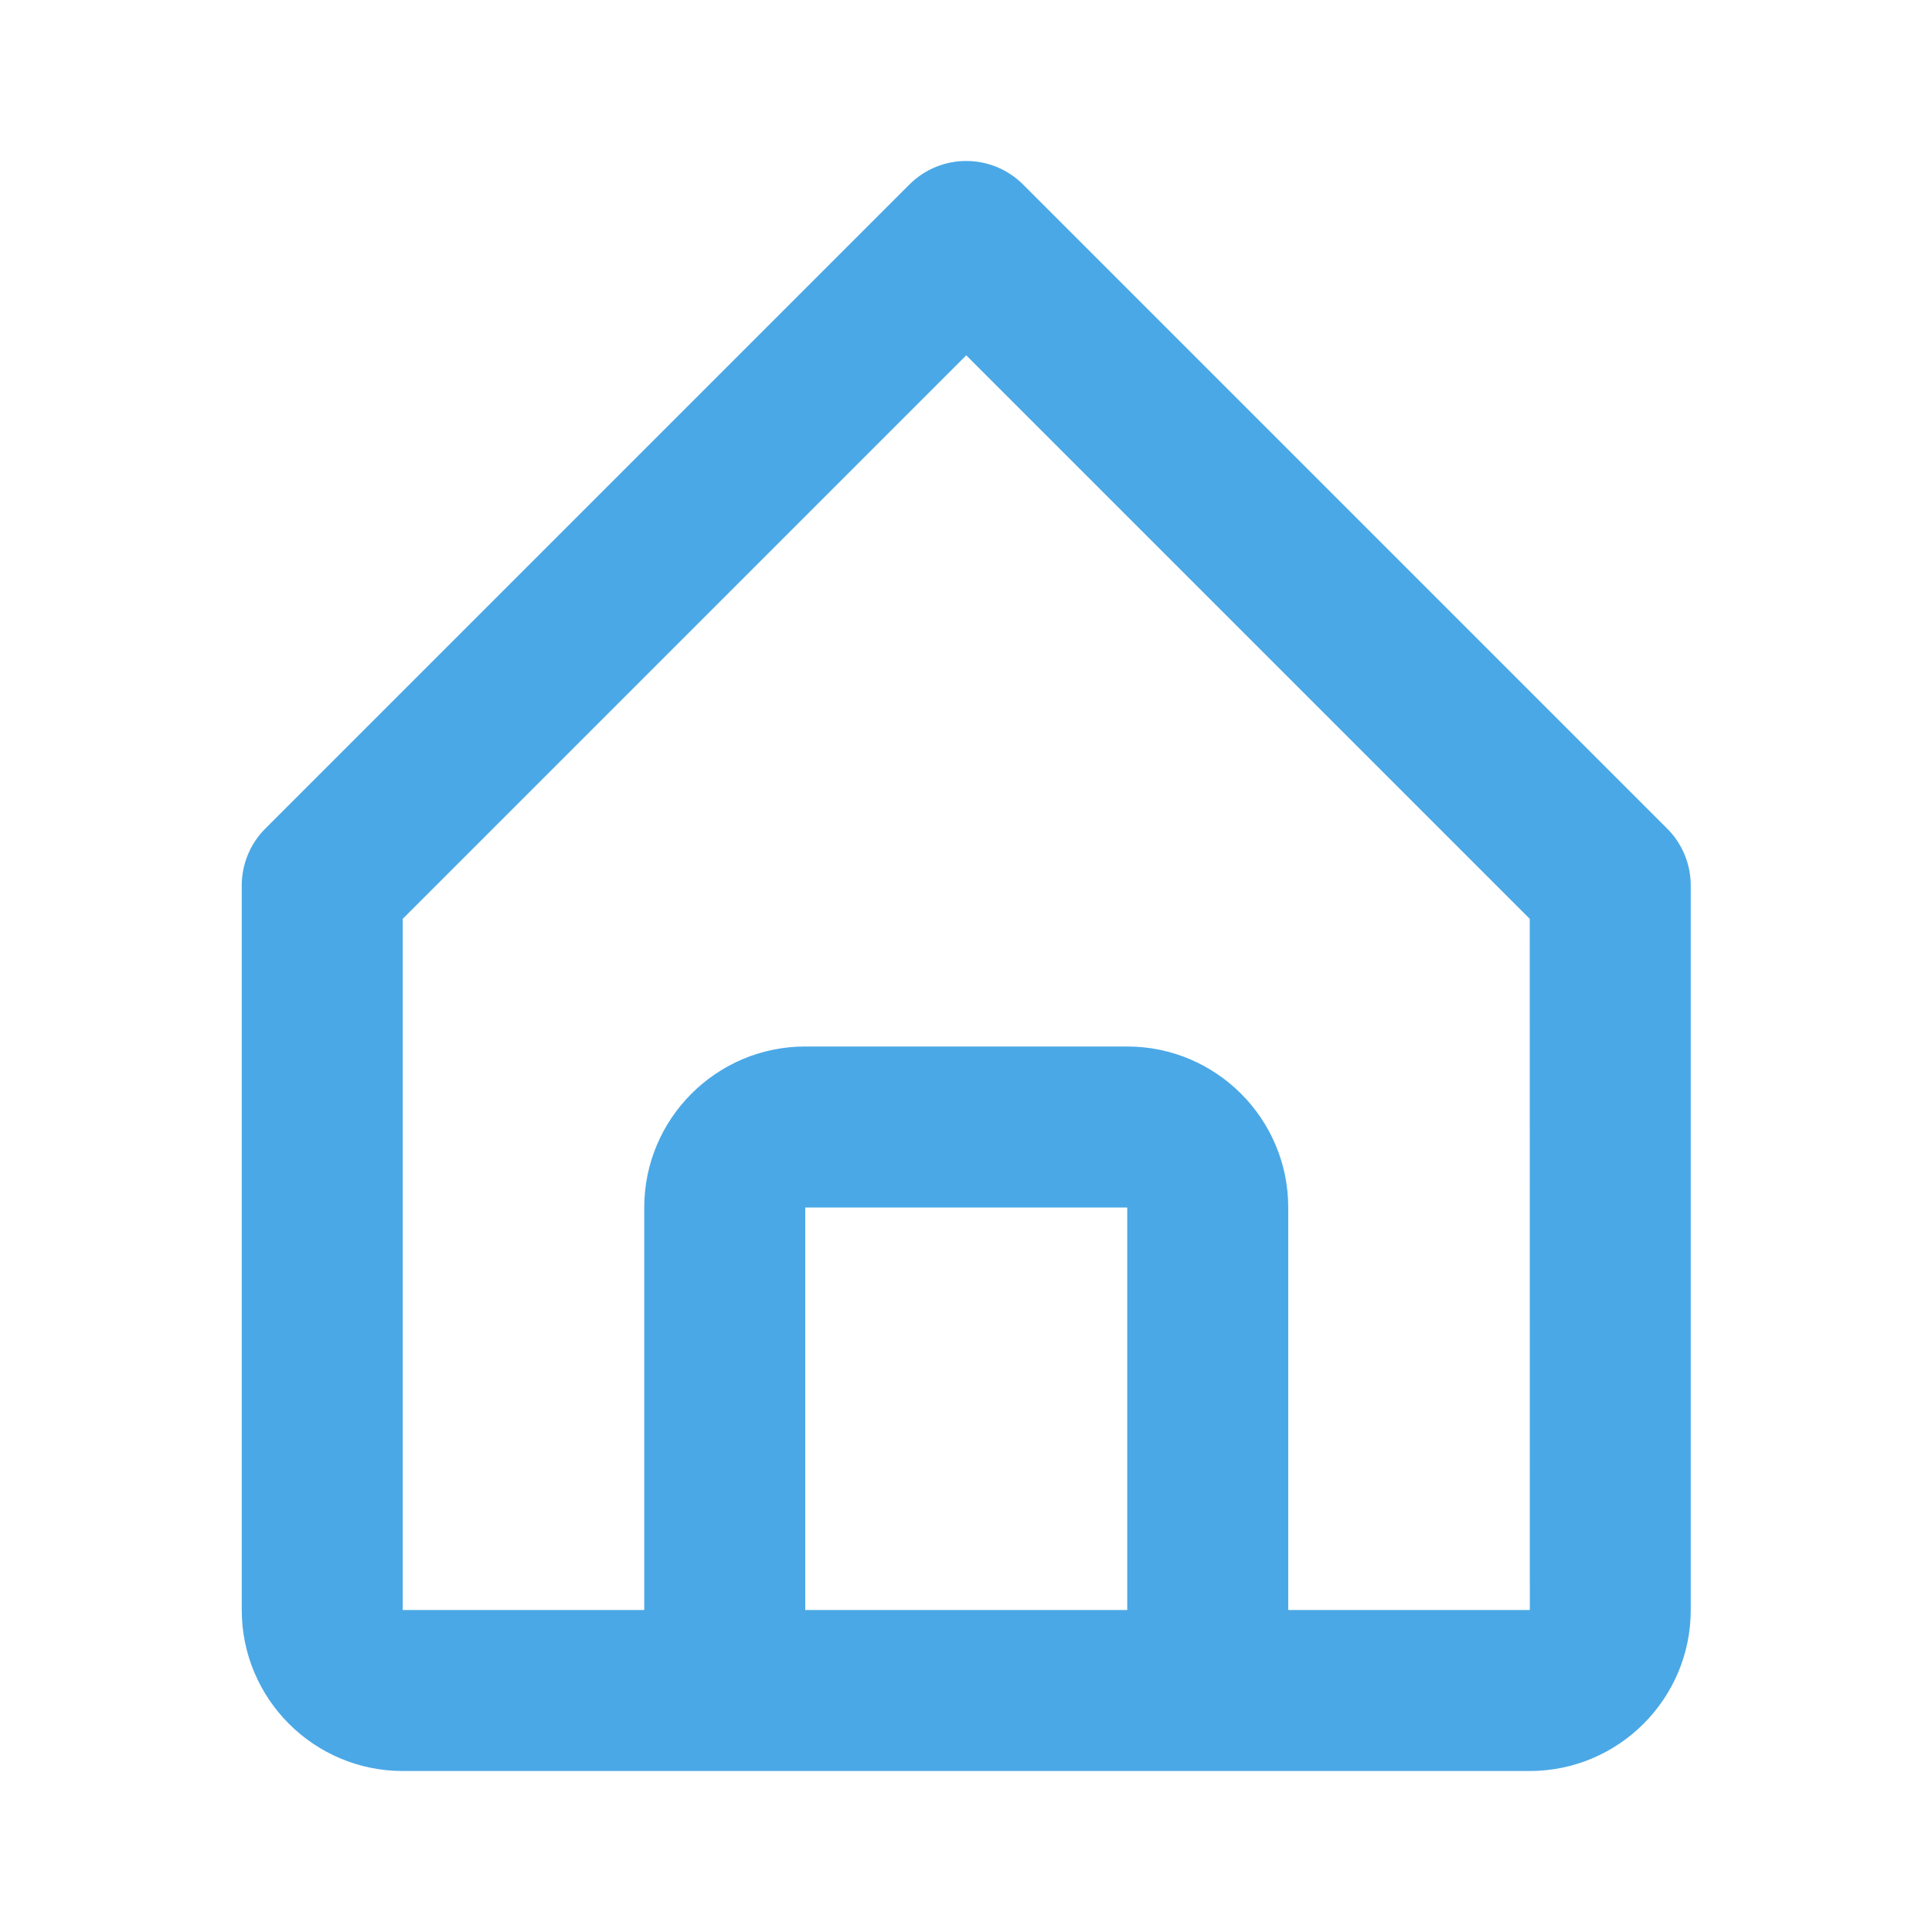
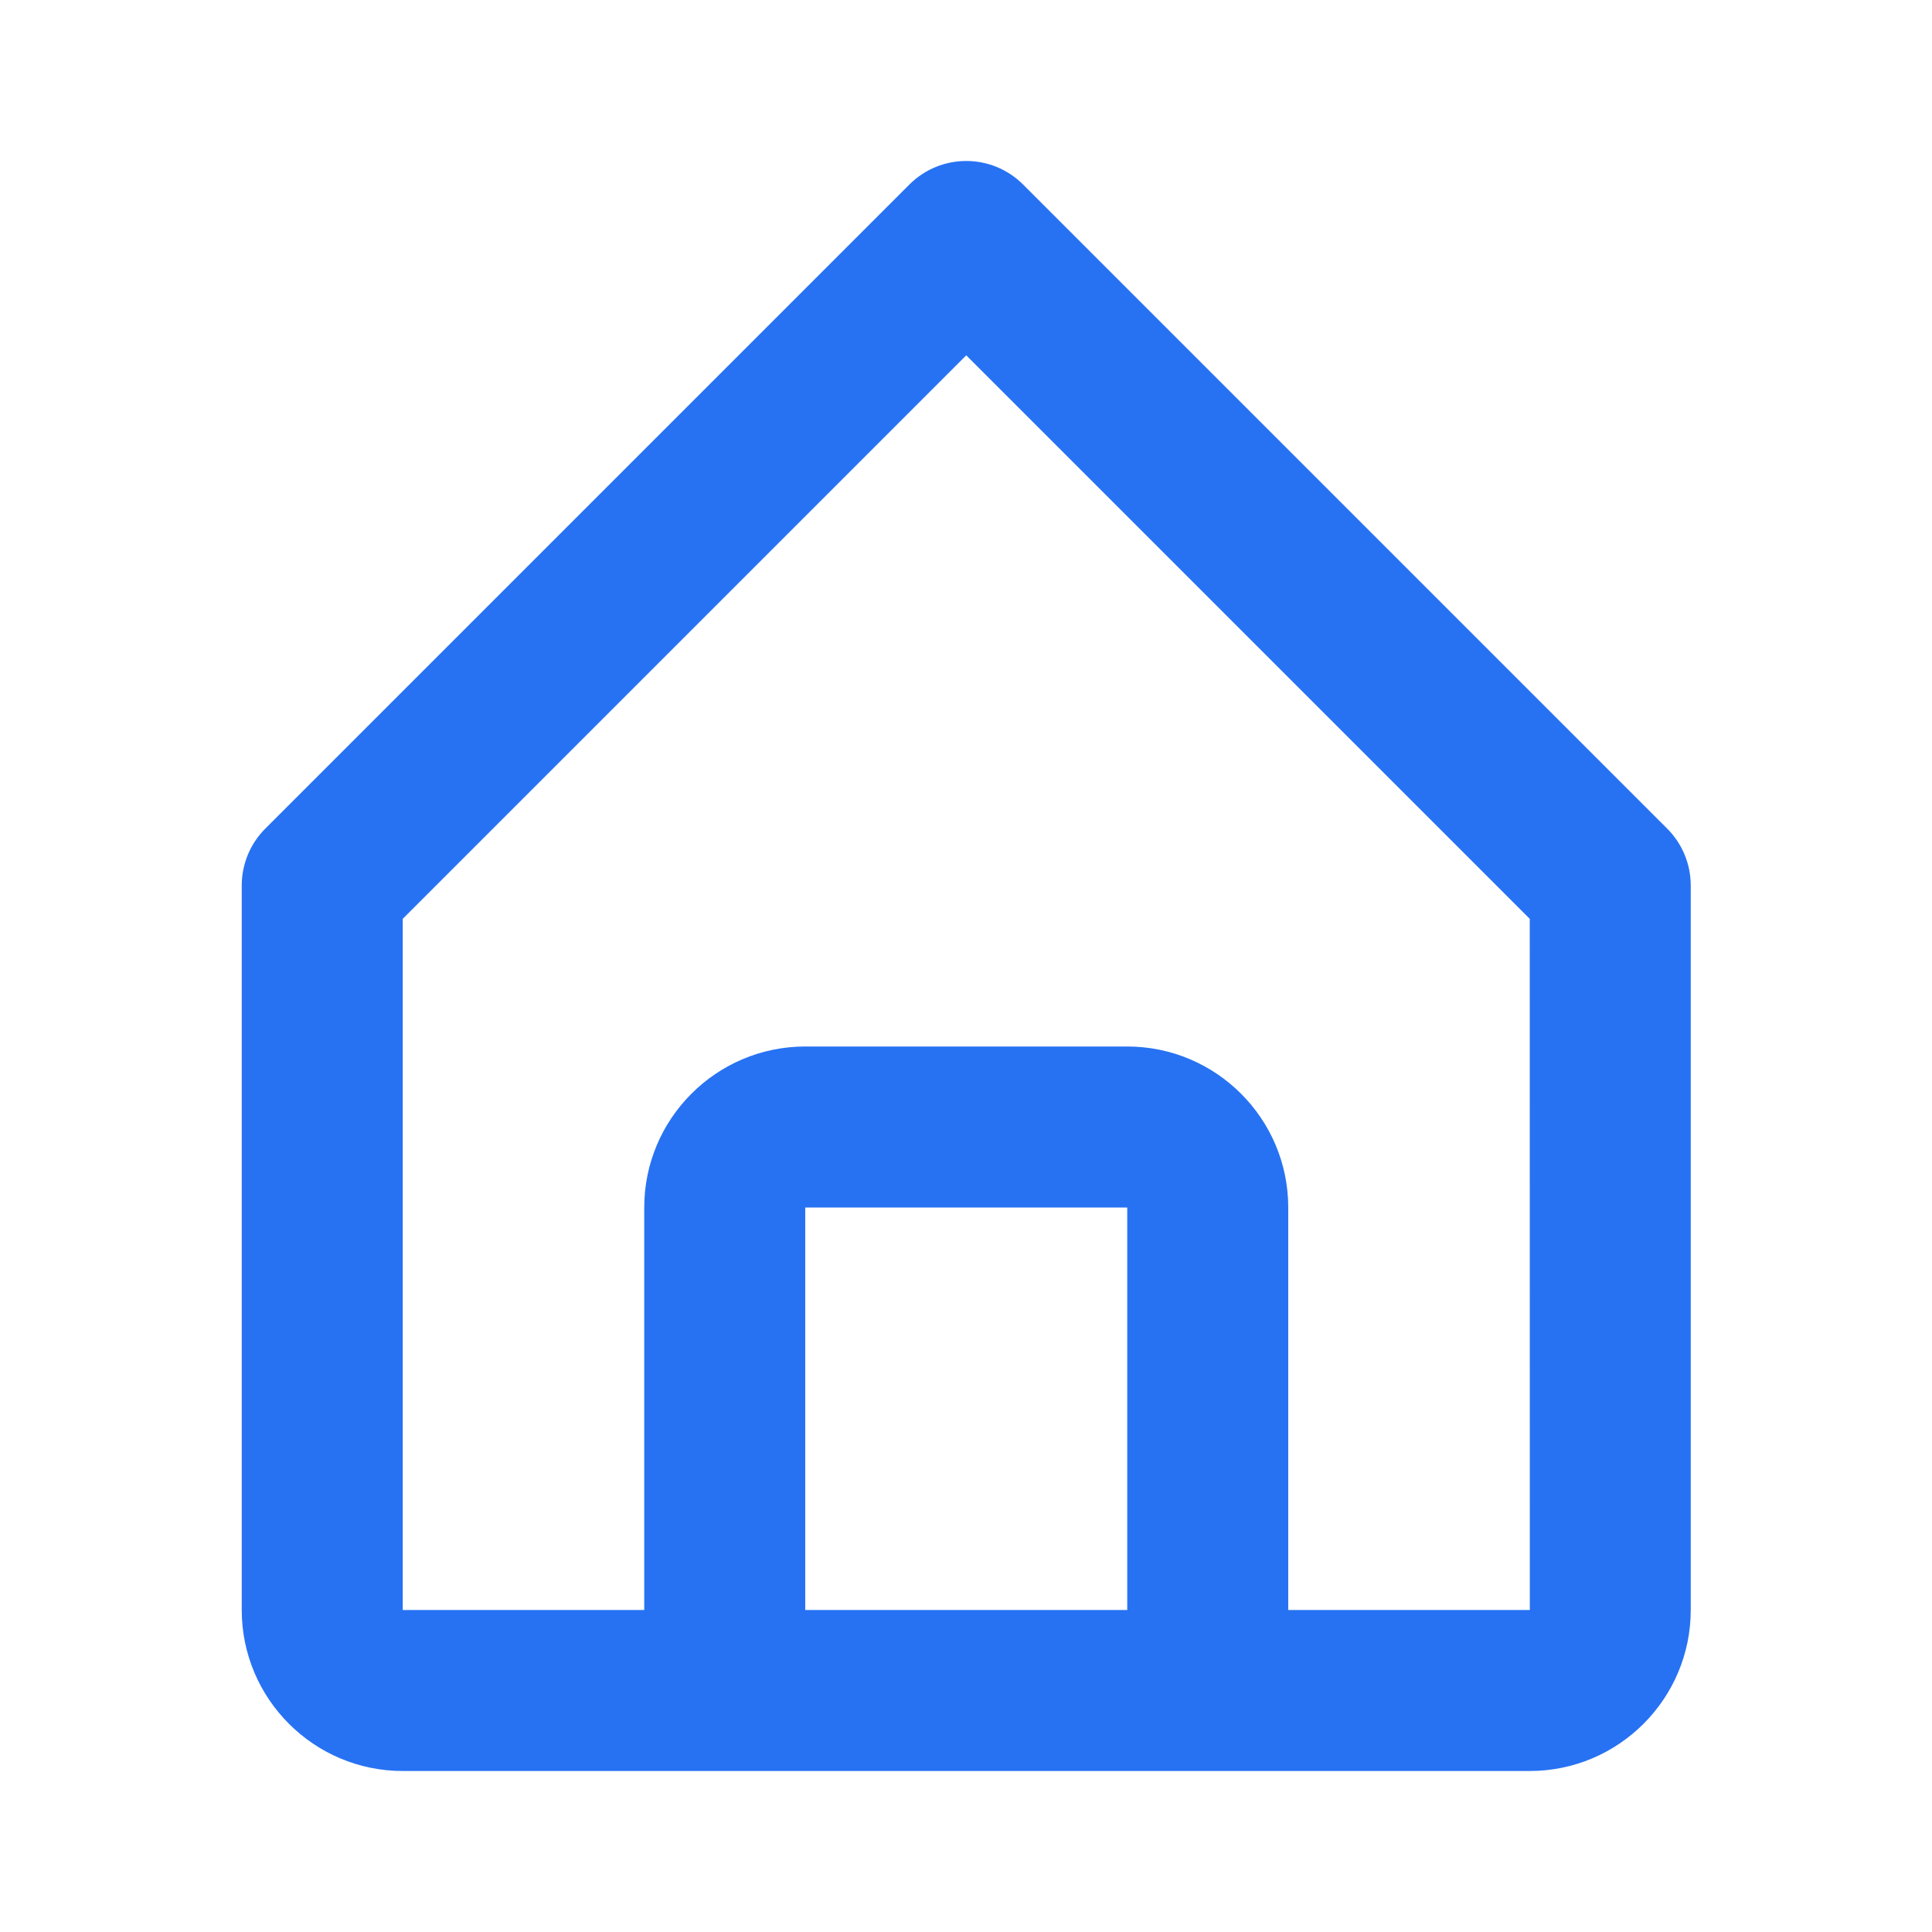
<svg xmlns="http://www.w3.org/2000/svg" width="24" height="24" viewBox="0 0 24 24" fill="none">
-   <path d="M5.003 22L9.003 22L15.003 22L19.003 22C20.106 22 21.003 21.103 21.003 20L21.003 11C21.003 10.735 20.898 10.48 20.71 10.293L12.71 2.293C12.319 1.902 11.687 1.902 11.296 2.293L3.296 10.293C3.108 10.48 3.003 10.735 3.003 11L3.003 20C3.003 21.103 3.9 22 5.003 22ZM10.003 20L10.003 15L14.003 15L14.003 20L10.003 20ZM5.003 11.414L12.003 4.414L19.003 11.414L19.004 20L16.003 20L16.003 15C16.003 13.897 15.106 13 14.003 13L10.003 13C8.9 13 8.003 13.897 8.003 15L8.003 20L5.003 20L5.003 11.414Z" style="mix-blend-mode:normal" fill="#4BA8E6">
+   <path d="M5.003 22L9.003 22L15.003 22L19.003 22C20.106 22 21.003 21.103 21.003 20L21.003 11C21.003 10.735 20.898 10.48 20.71 10.293L12.71 2.293C12.319 1.902 11.687 1.902 11.296 2.293L3.296 10.293C3.108 10.48 3.003 10.735 3.003 11L3.003 20C3.003 21.103 3.9 22 5.003 22ZM10.003 20L10.003 15L14.003 15L14.003 20L10.003 20ZM5.003 11.414L12.003 4.414L19.003 11.414L19.004 20L16.003 20L16.003 15C16.003 13.897 15.106 13 14.003 13L10.003 13C8.9 13 8.003 13.897 8.003 15L8.003 20L5.003 20L5.003 11.414Z" style="mix-blend-mode:normal" fill="#2772F3">
</path>
</svg>
